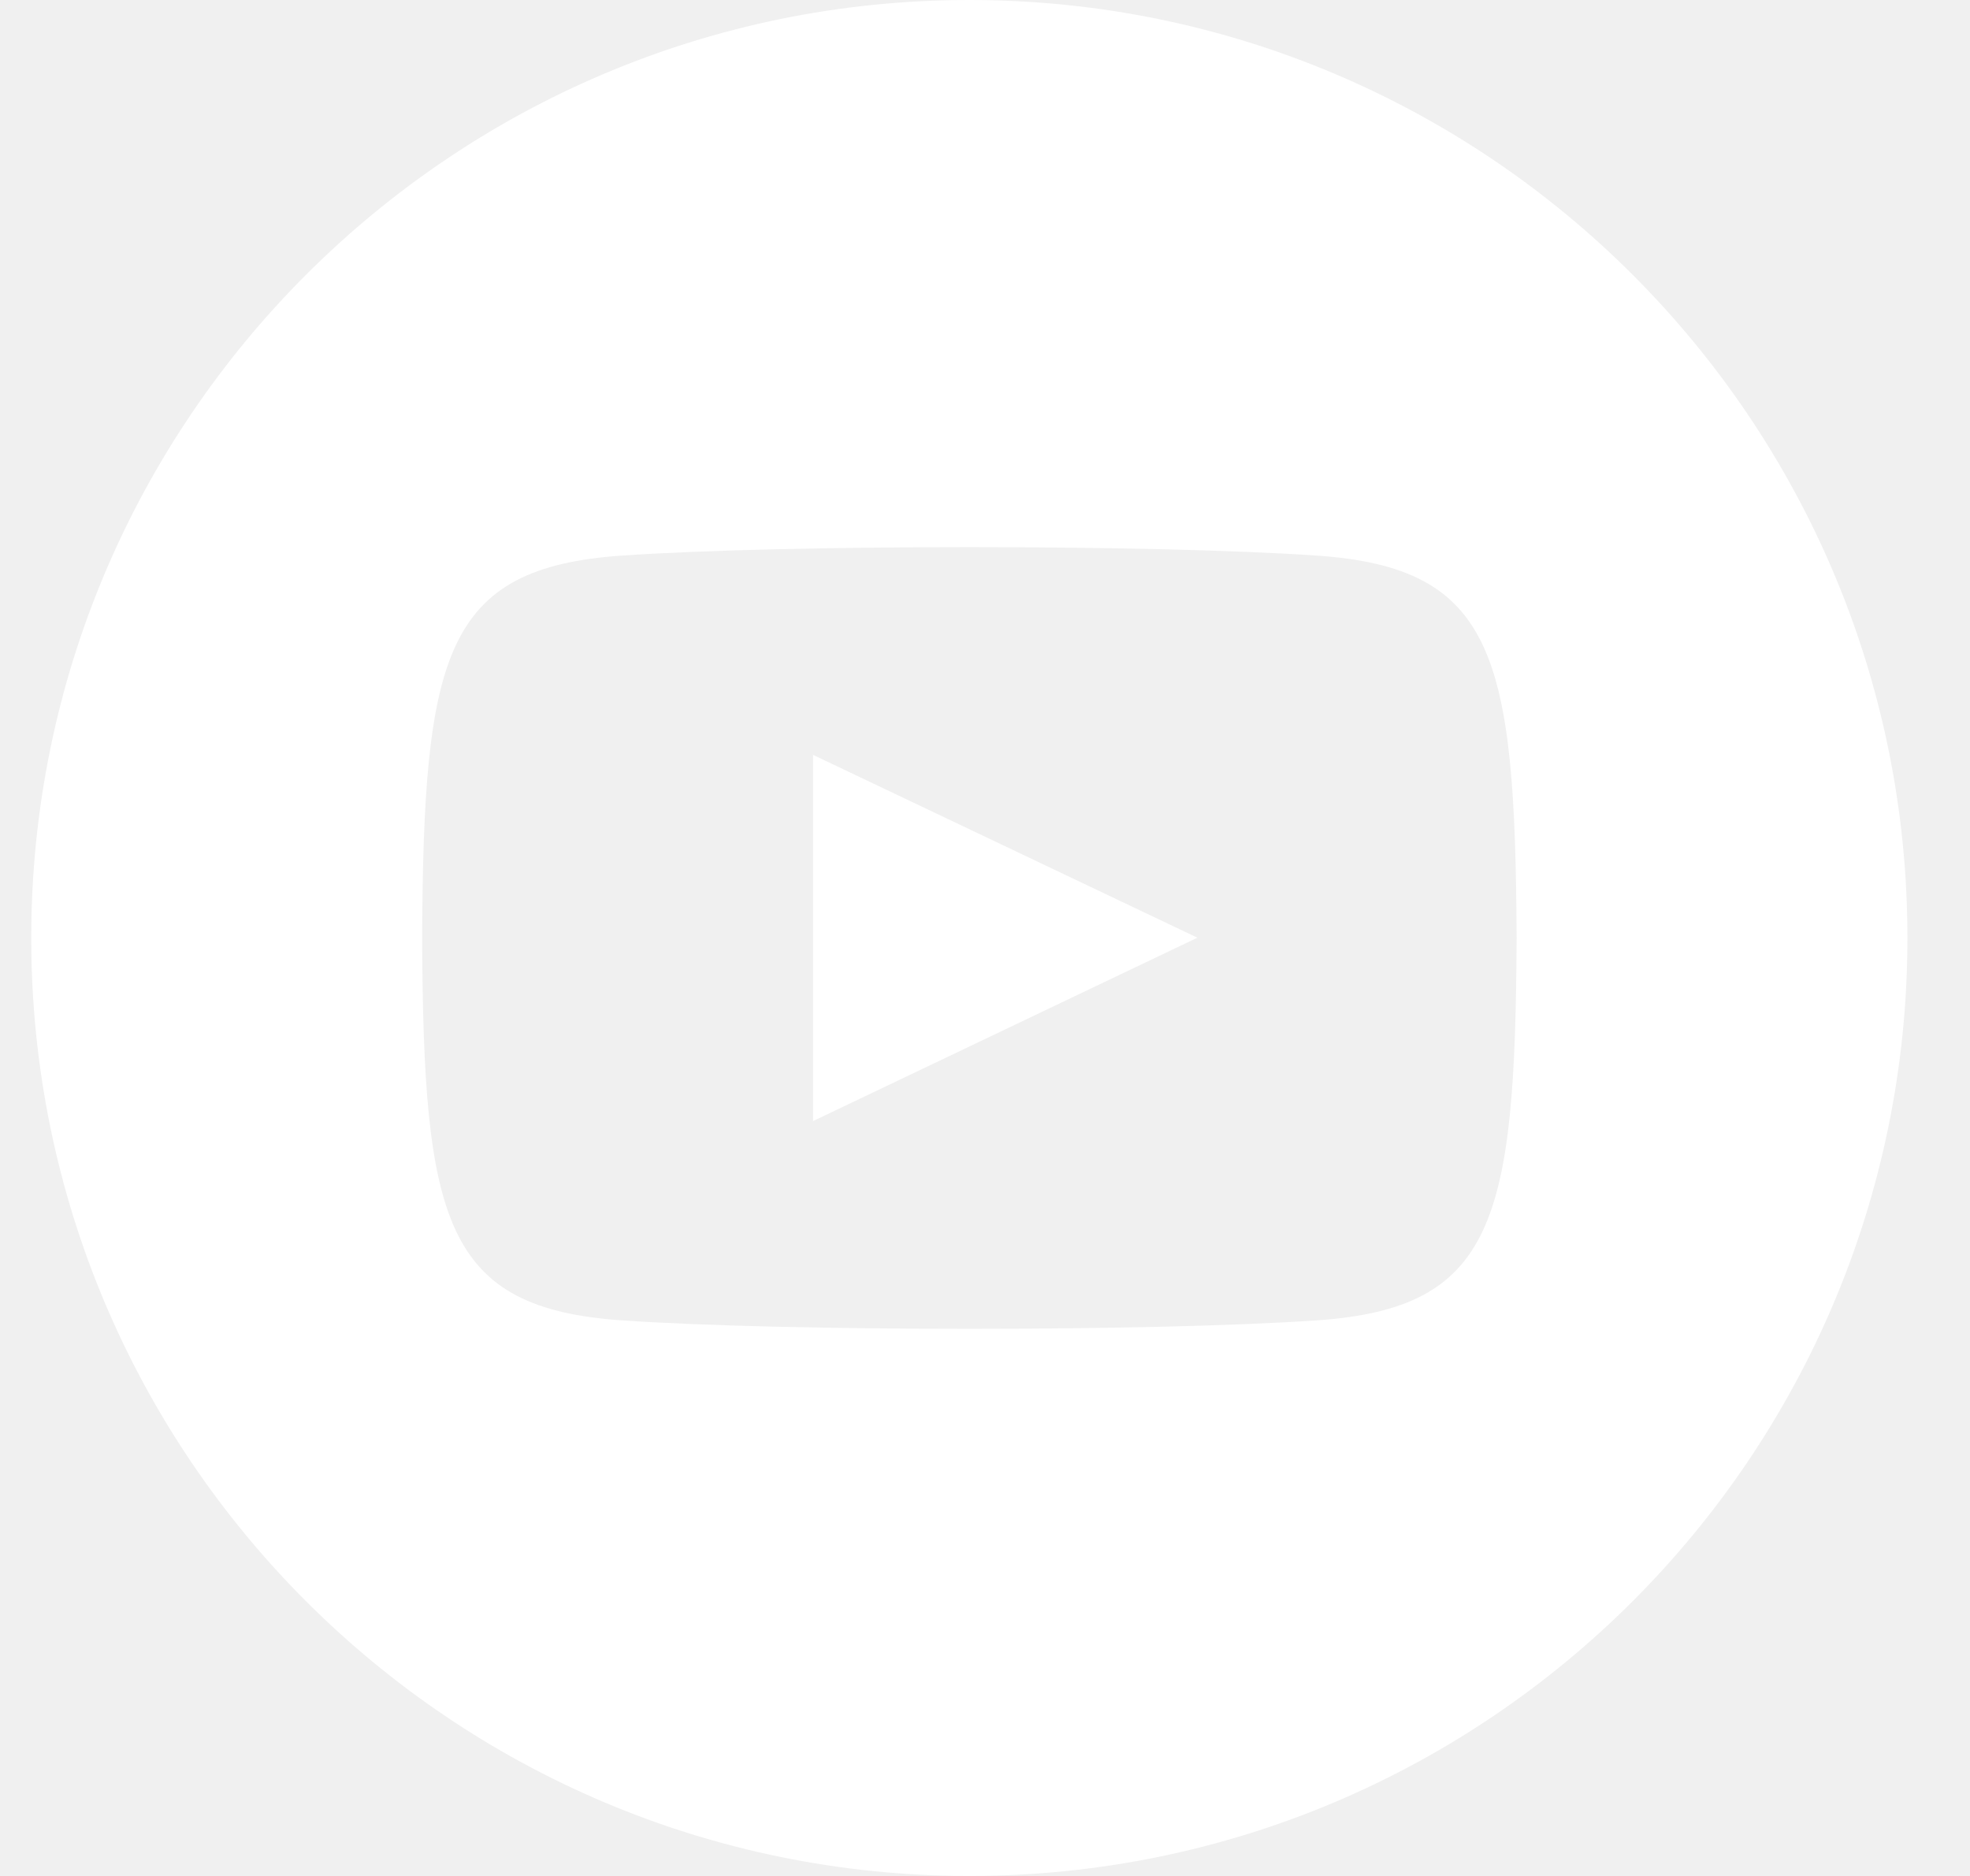
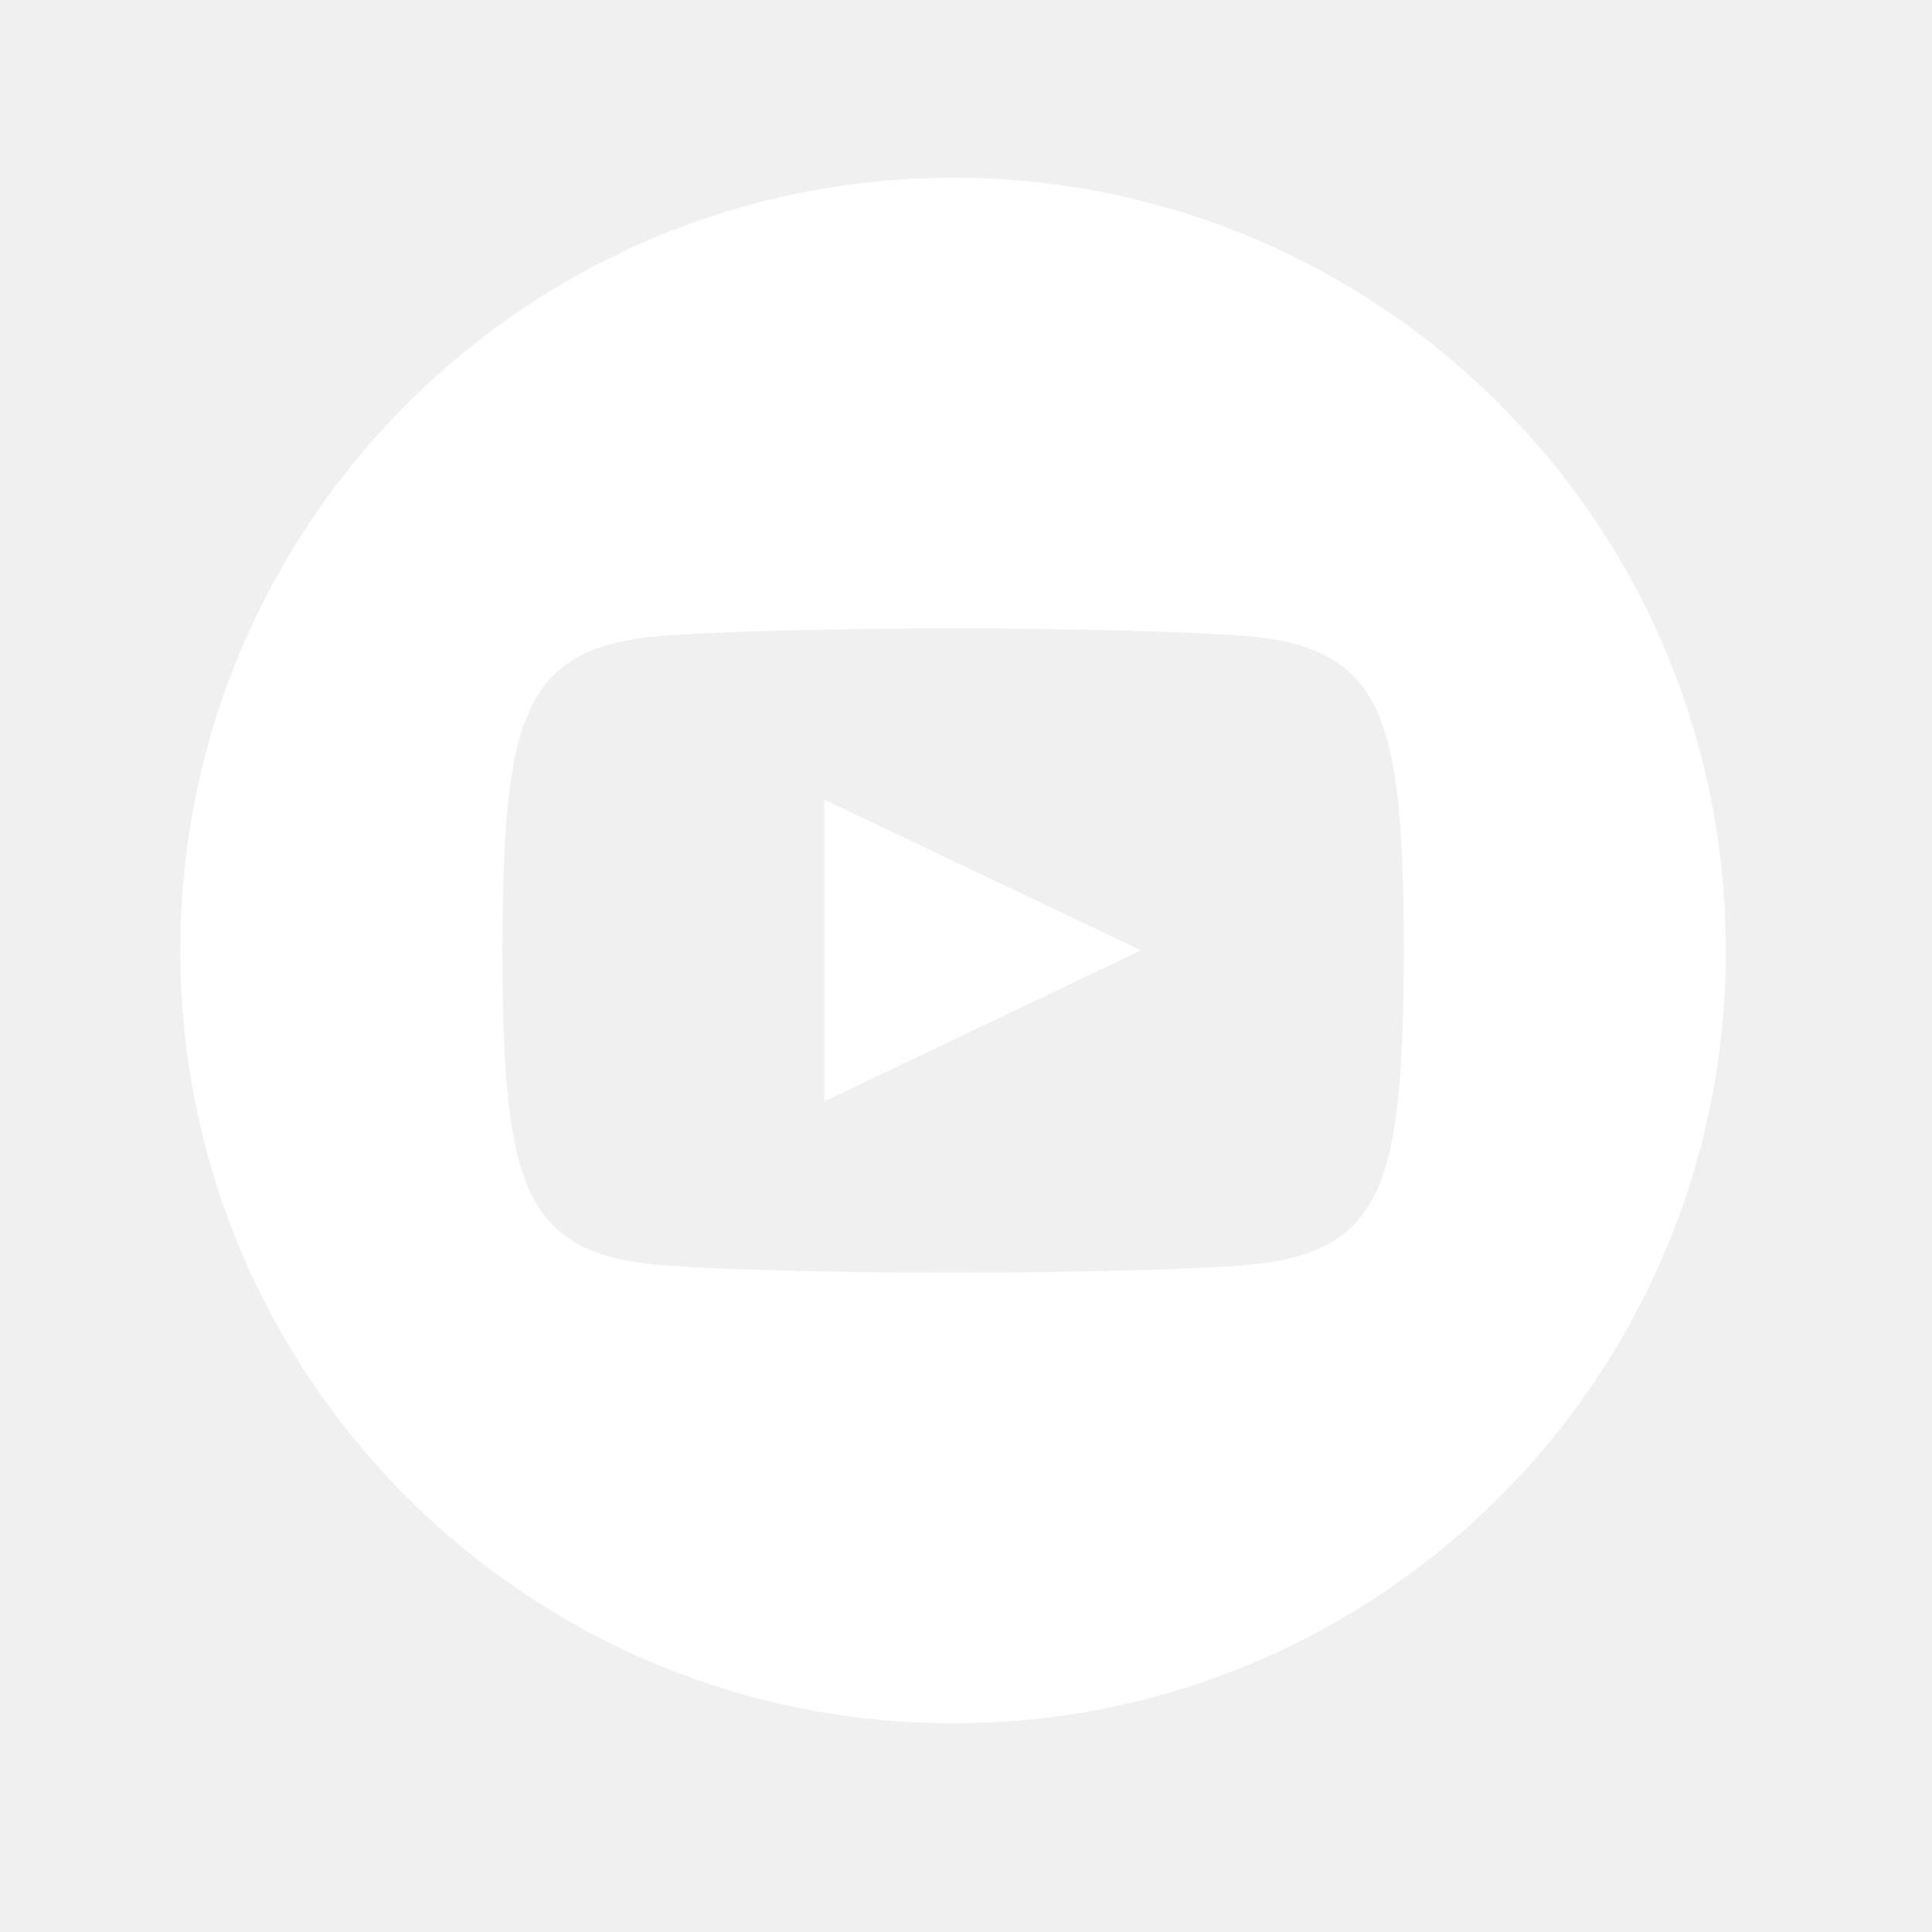
- <svg xmlns="http://www.w3.org/2000/svg" width="21" height="20">
+ <svg xmlns="http://www.w3.org/2000/svg" viewBox="-2 -2.3 25 25">
  <path fill="#FFF" d="M10.333 0c-5.522 0-10 4.478-10 10 0 5.523 4.478 10 10 10 5.523 0 10-4.477 10-10 0-5.522-4.477-10-10-10zm3.701 14.077c-1.752.12-5.653.12-7.402 0C4.735 13.947 4.514 13.018 4.5 10c.014-3.024.237-3.947 2.132-4.077 1.749-.12 5.651-.12 7.402 0 1.898.13 2.118 1.059 2.133 4.077-.015 3.024-.238 3.947-2.133 4.077zM8.667 8.048l4.097 1.949-4.097 1.955V8.048z" />
</svg>
